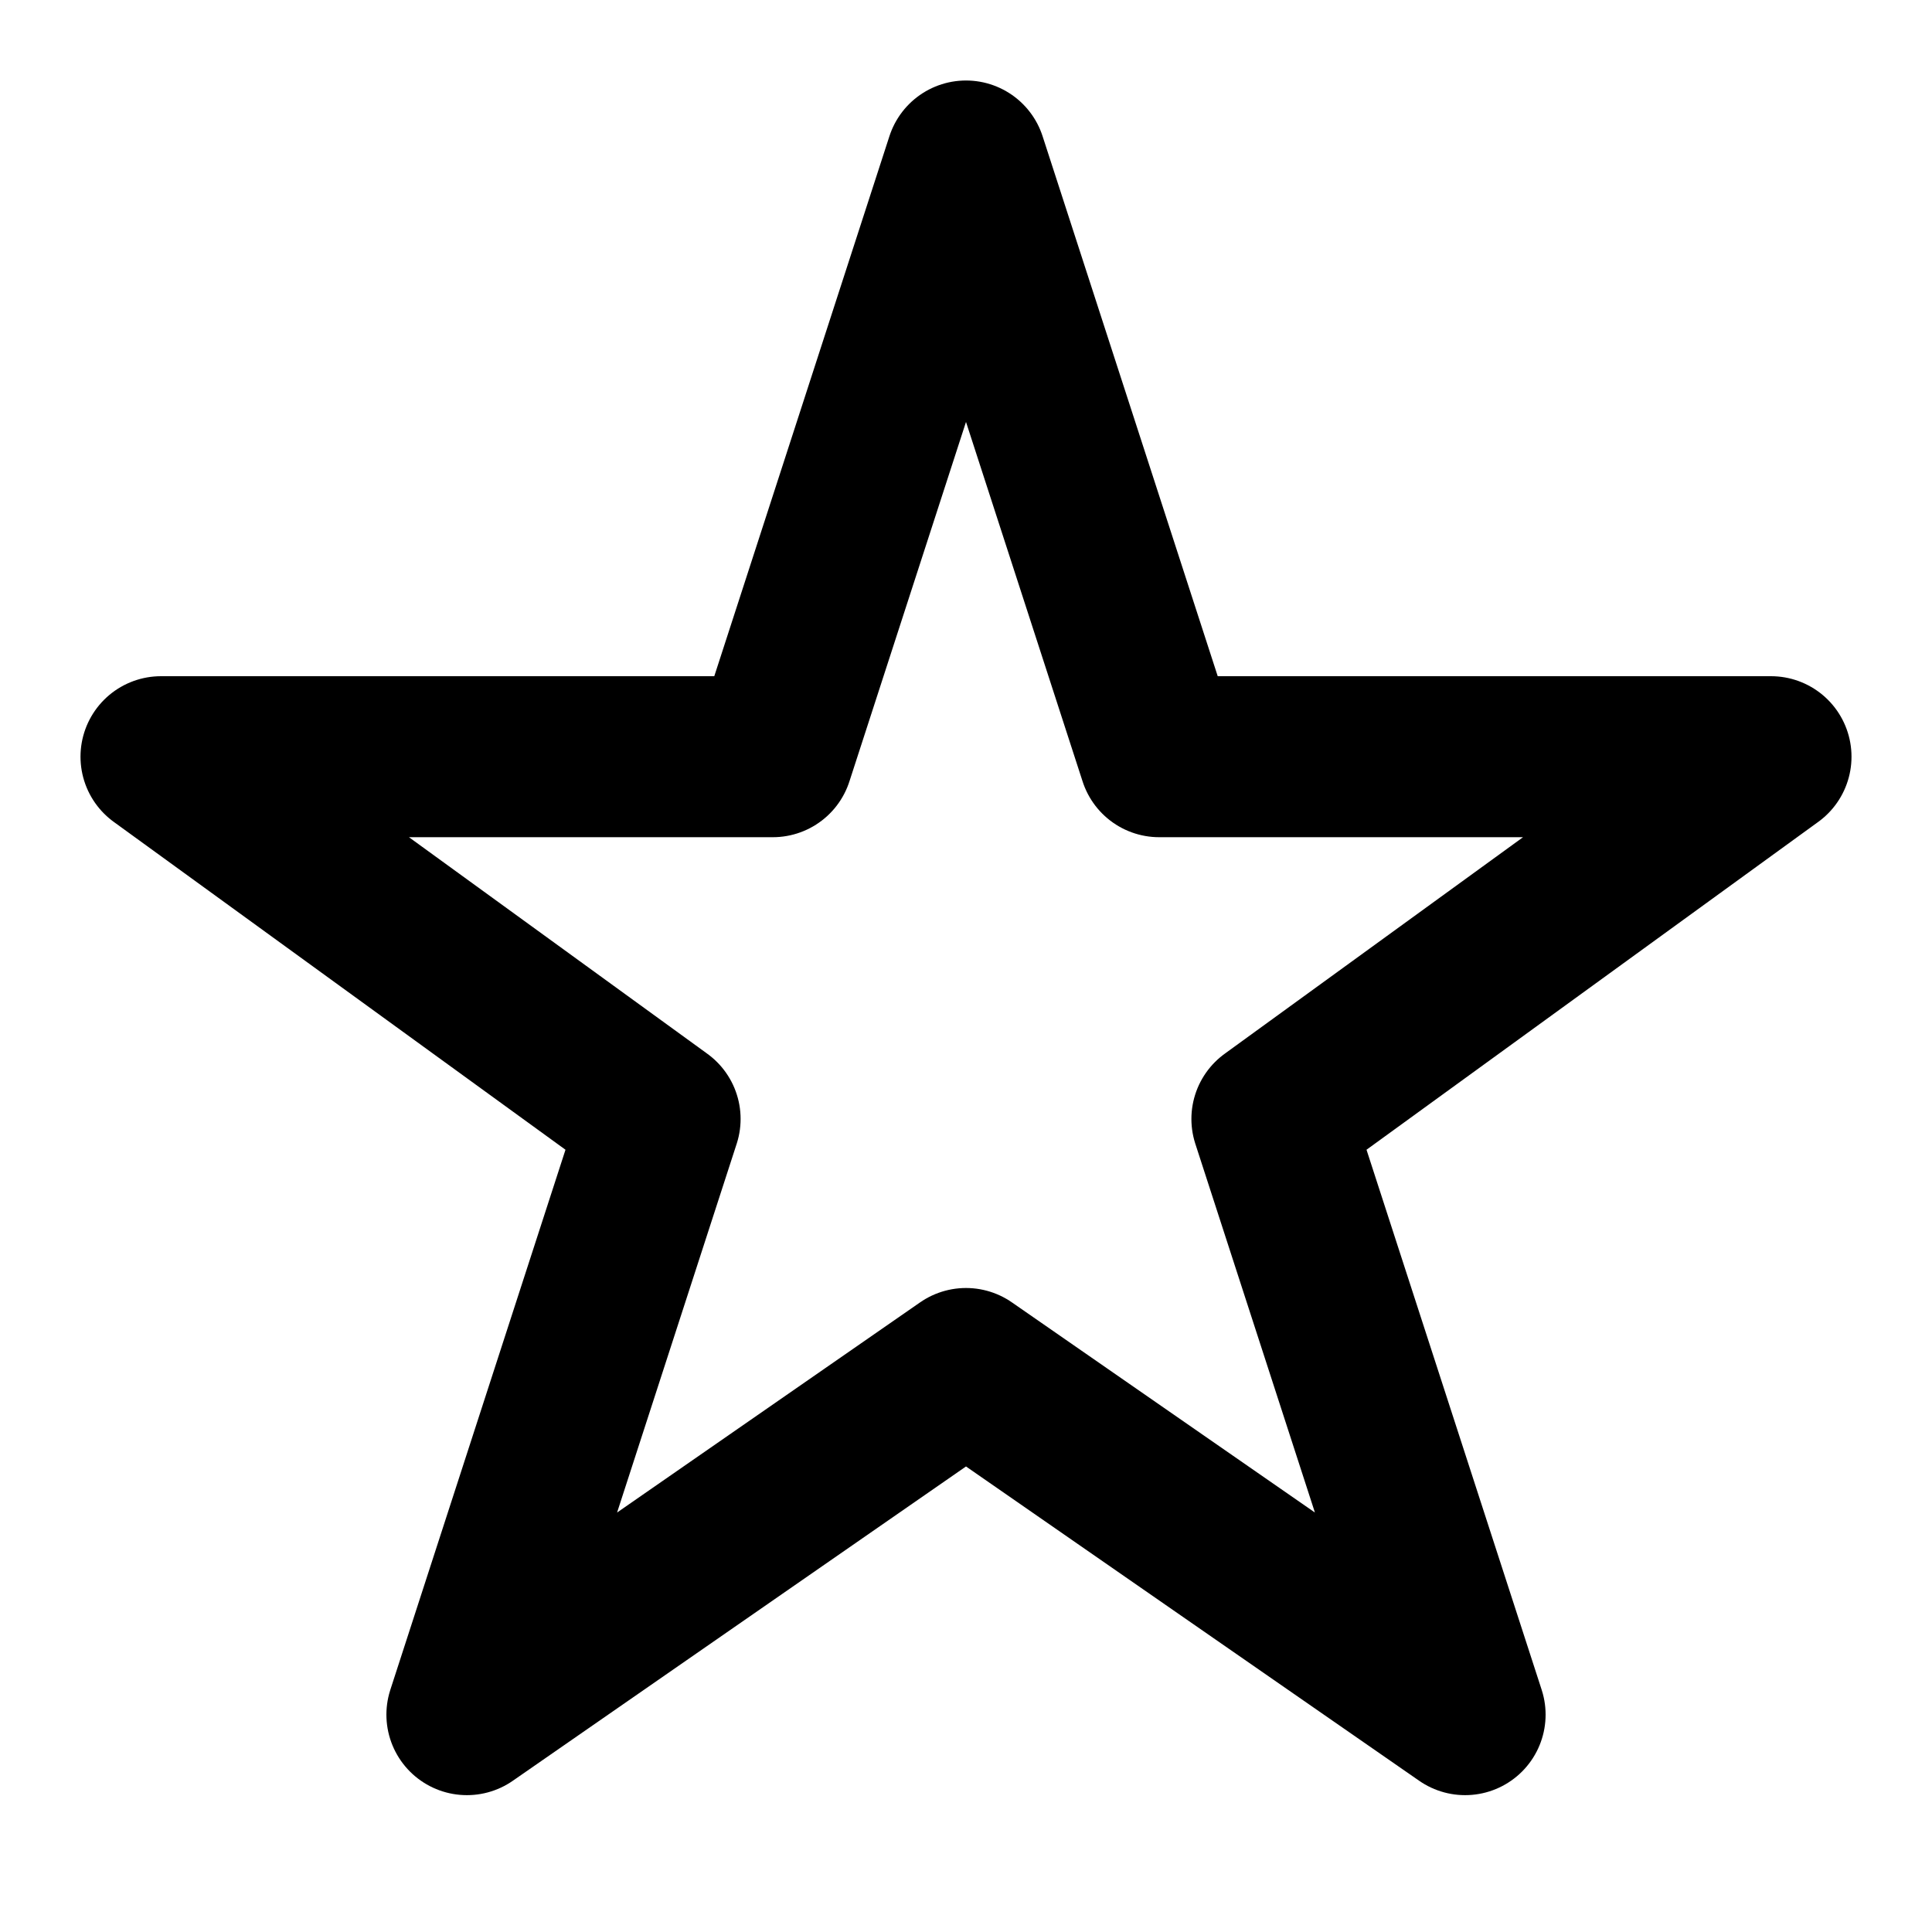
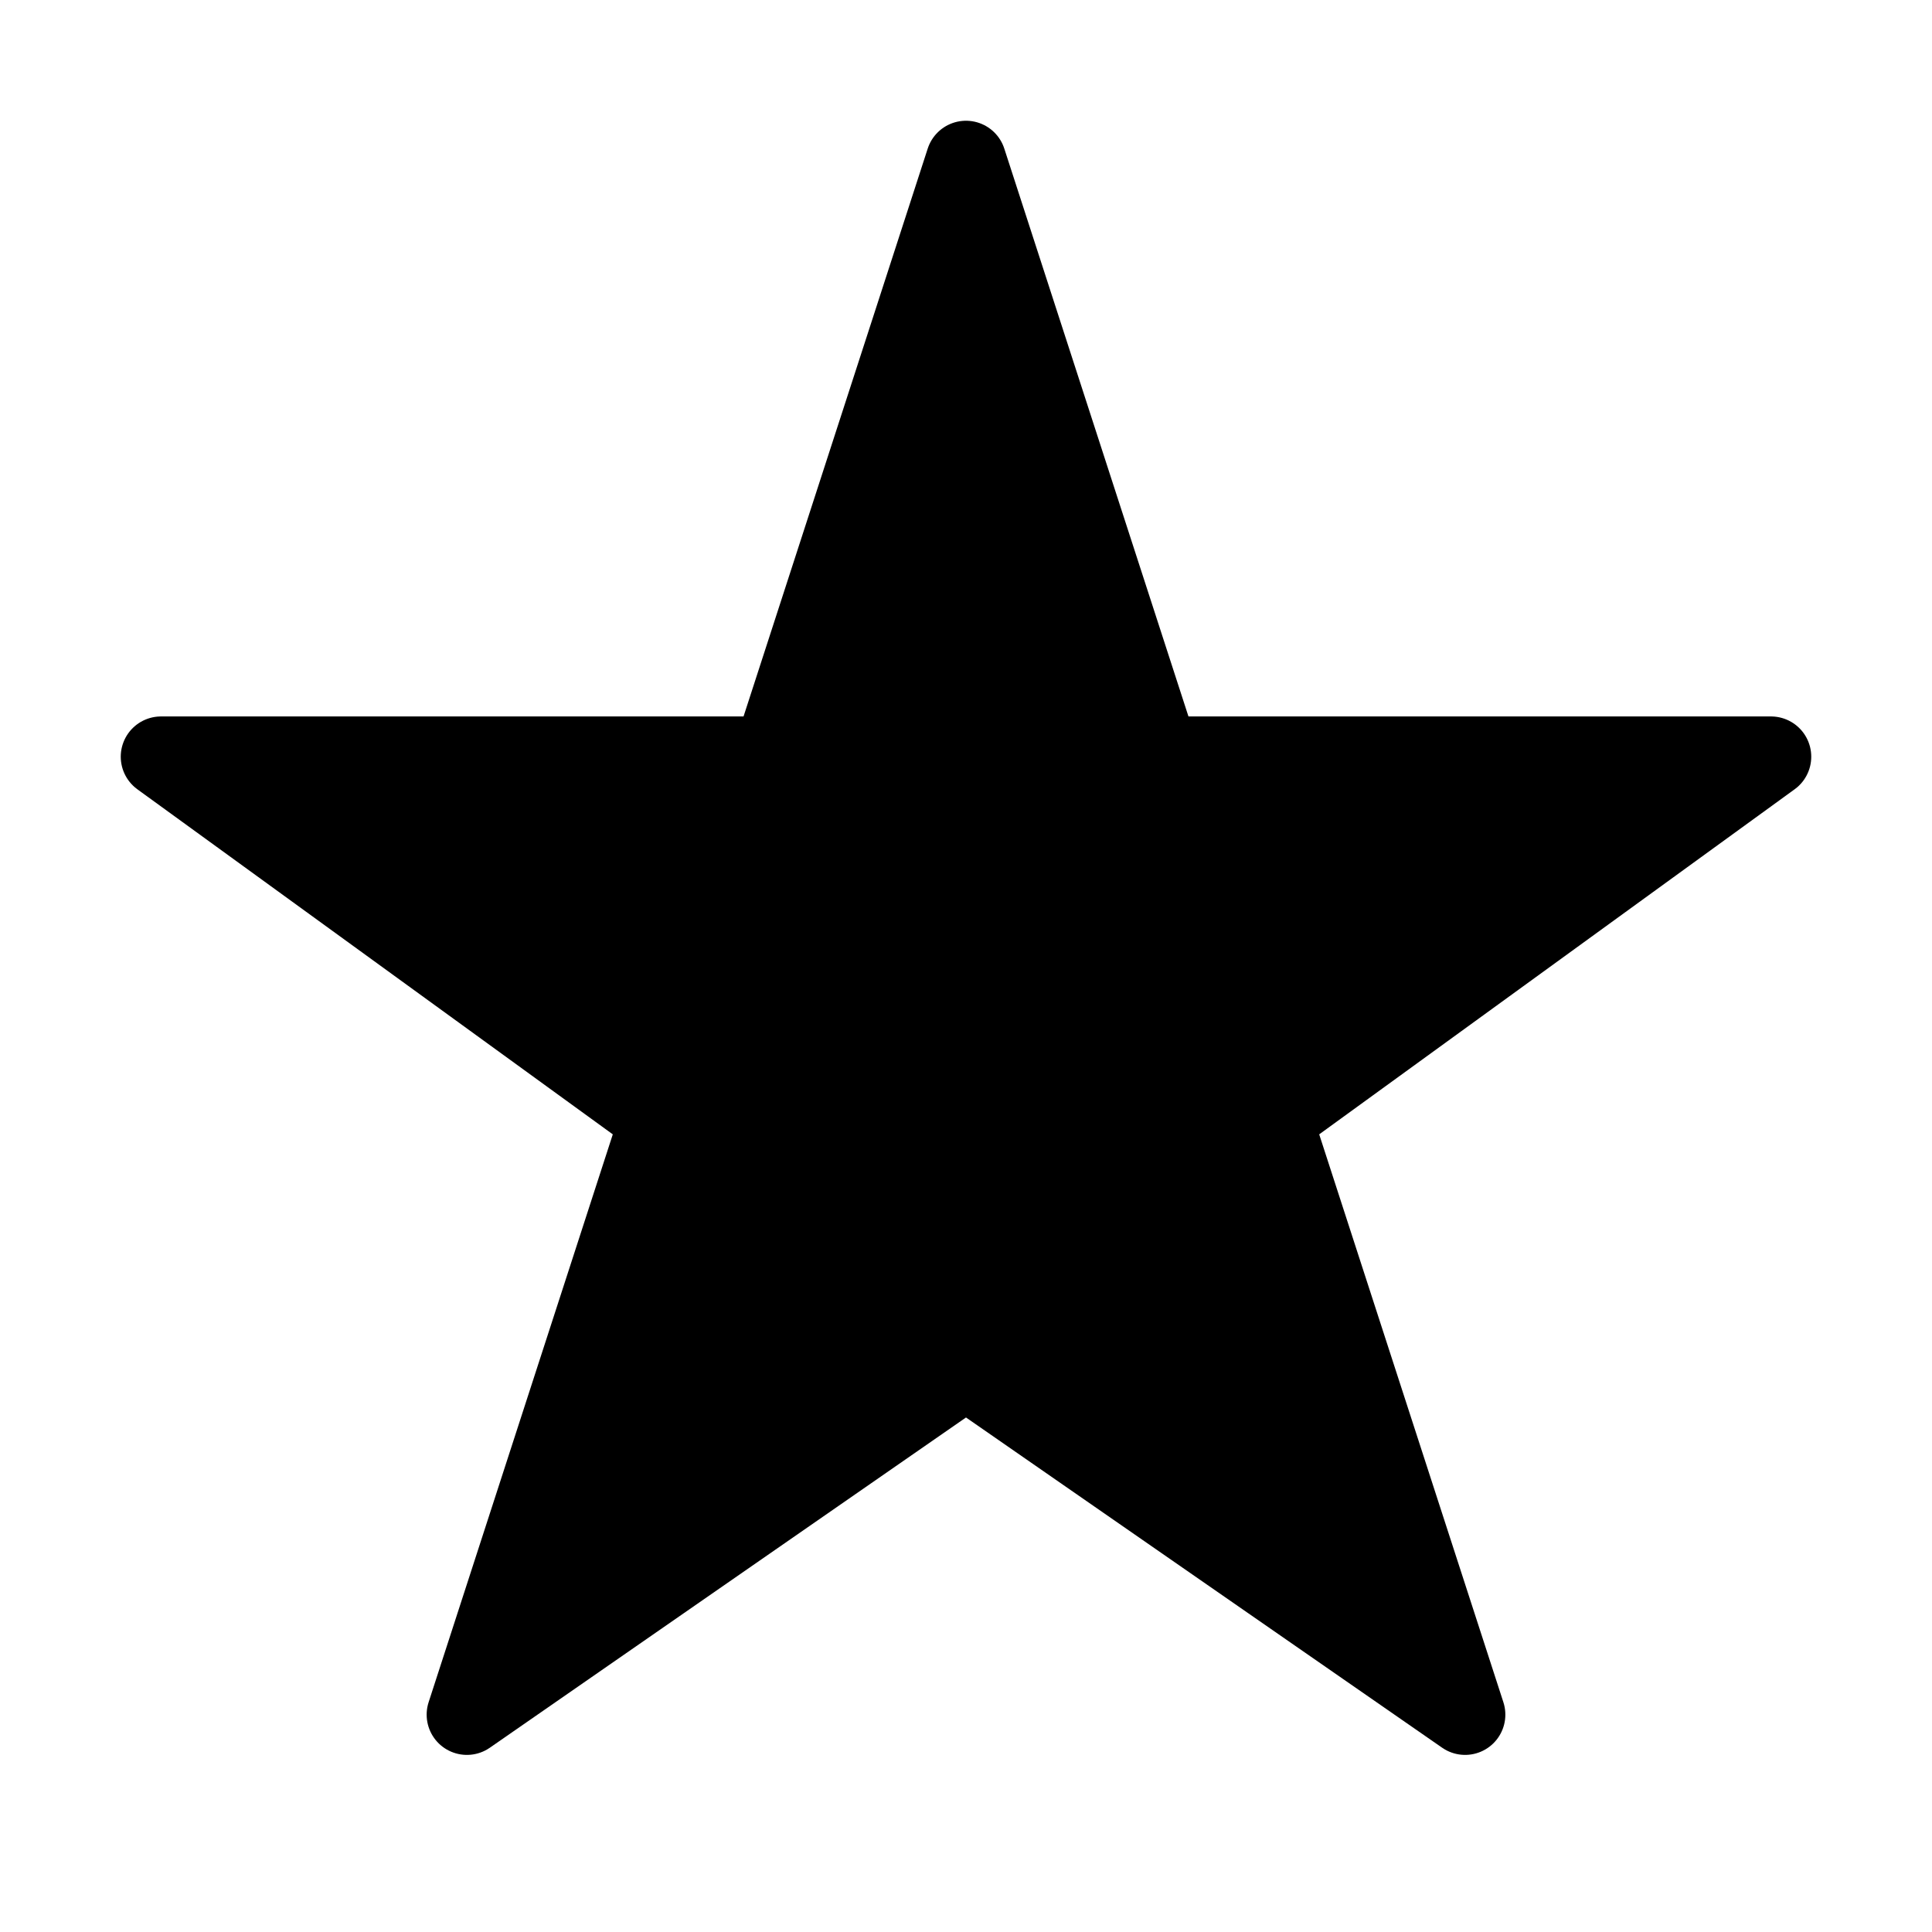
- <svg xmlns="http://www.w3.org/2000/svg" width="24" height="24" viewBox="0 0 24 24" fill="none" stroke="black" stroke-width="2" stroke-linecap="round" stroke-linejoin="round">
+ <svg xmlns="http://www.w3.org/2000/svg" width="24" height="24" viewBox="0 0 24 24" fill="currentColor" stroke="currentColor" stroke-width="1" stroke-linecap="round" stroke-linejoin="round">
  <path d="M12 2l2.4 7.4H22l-6.2 4.5 2.4 7.4L12 17l-6.2 4.3 2.4-7.4L2 9.4h7.6z" />
</svg>
